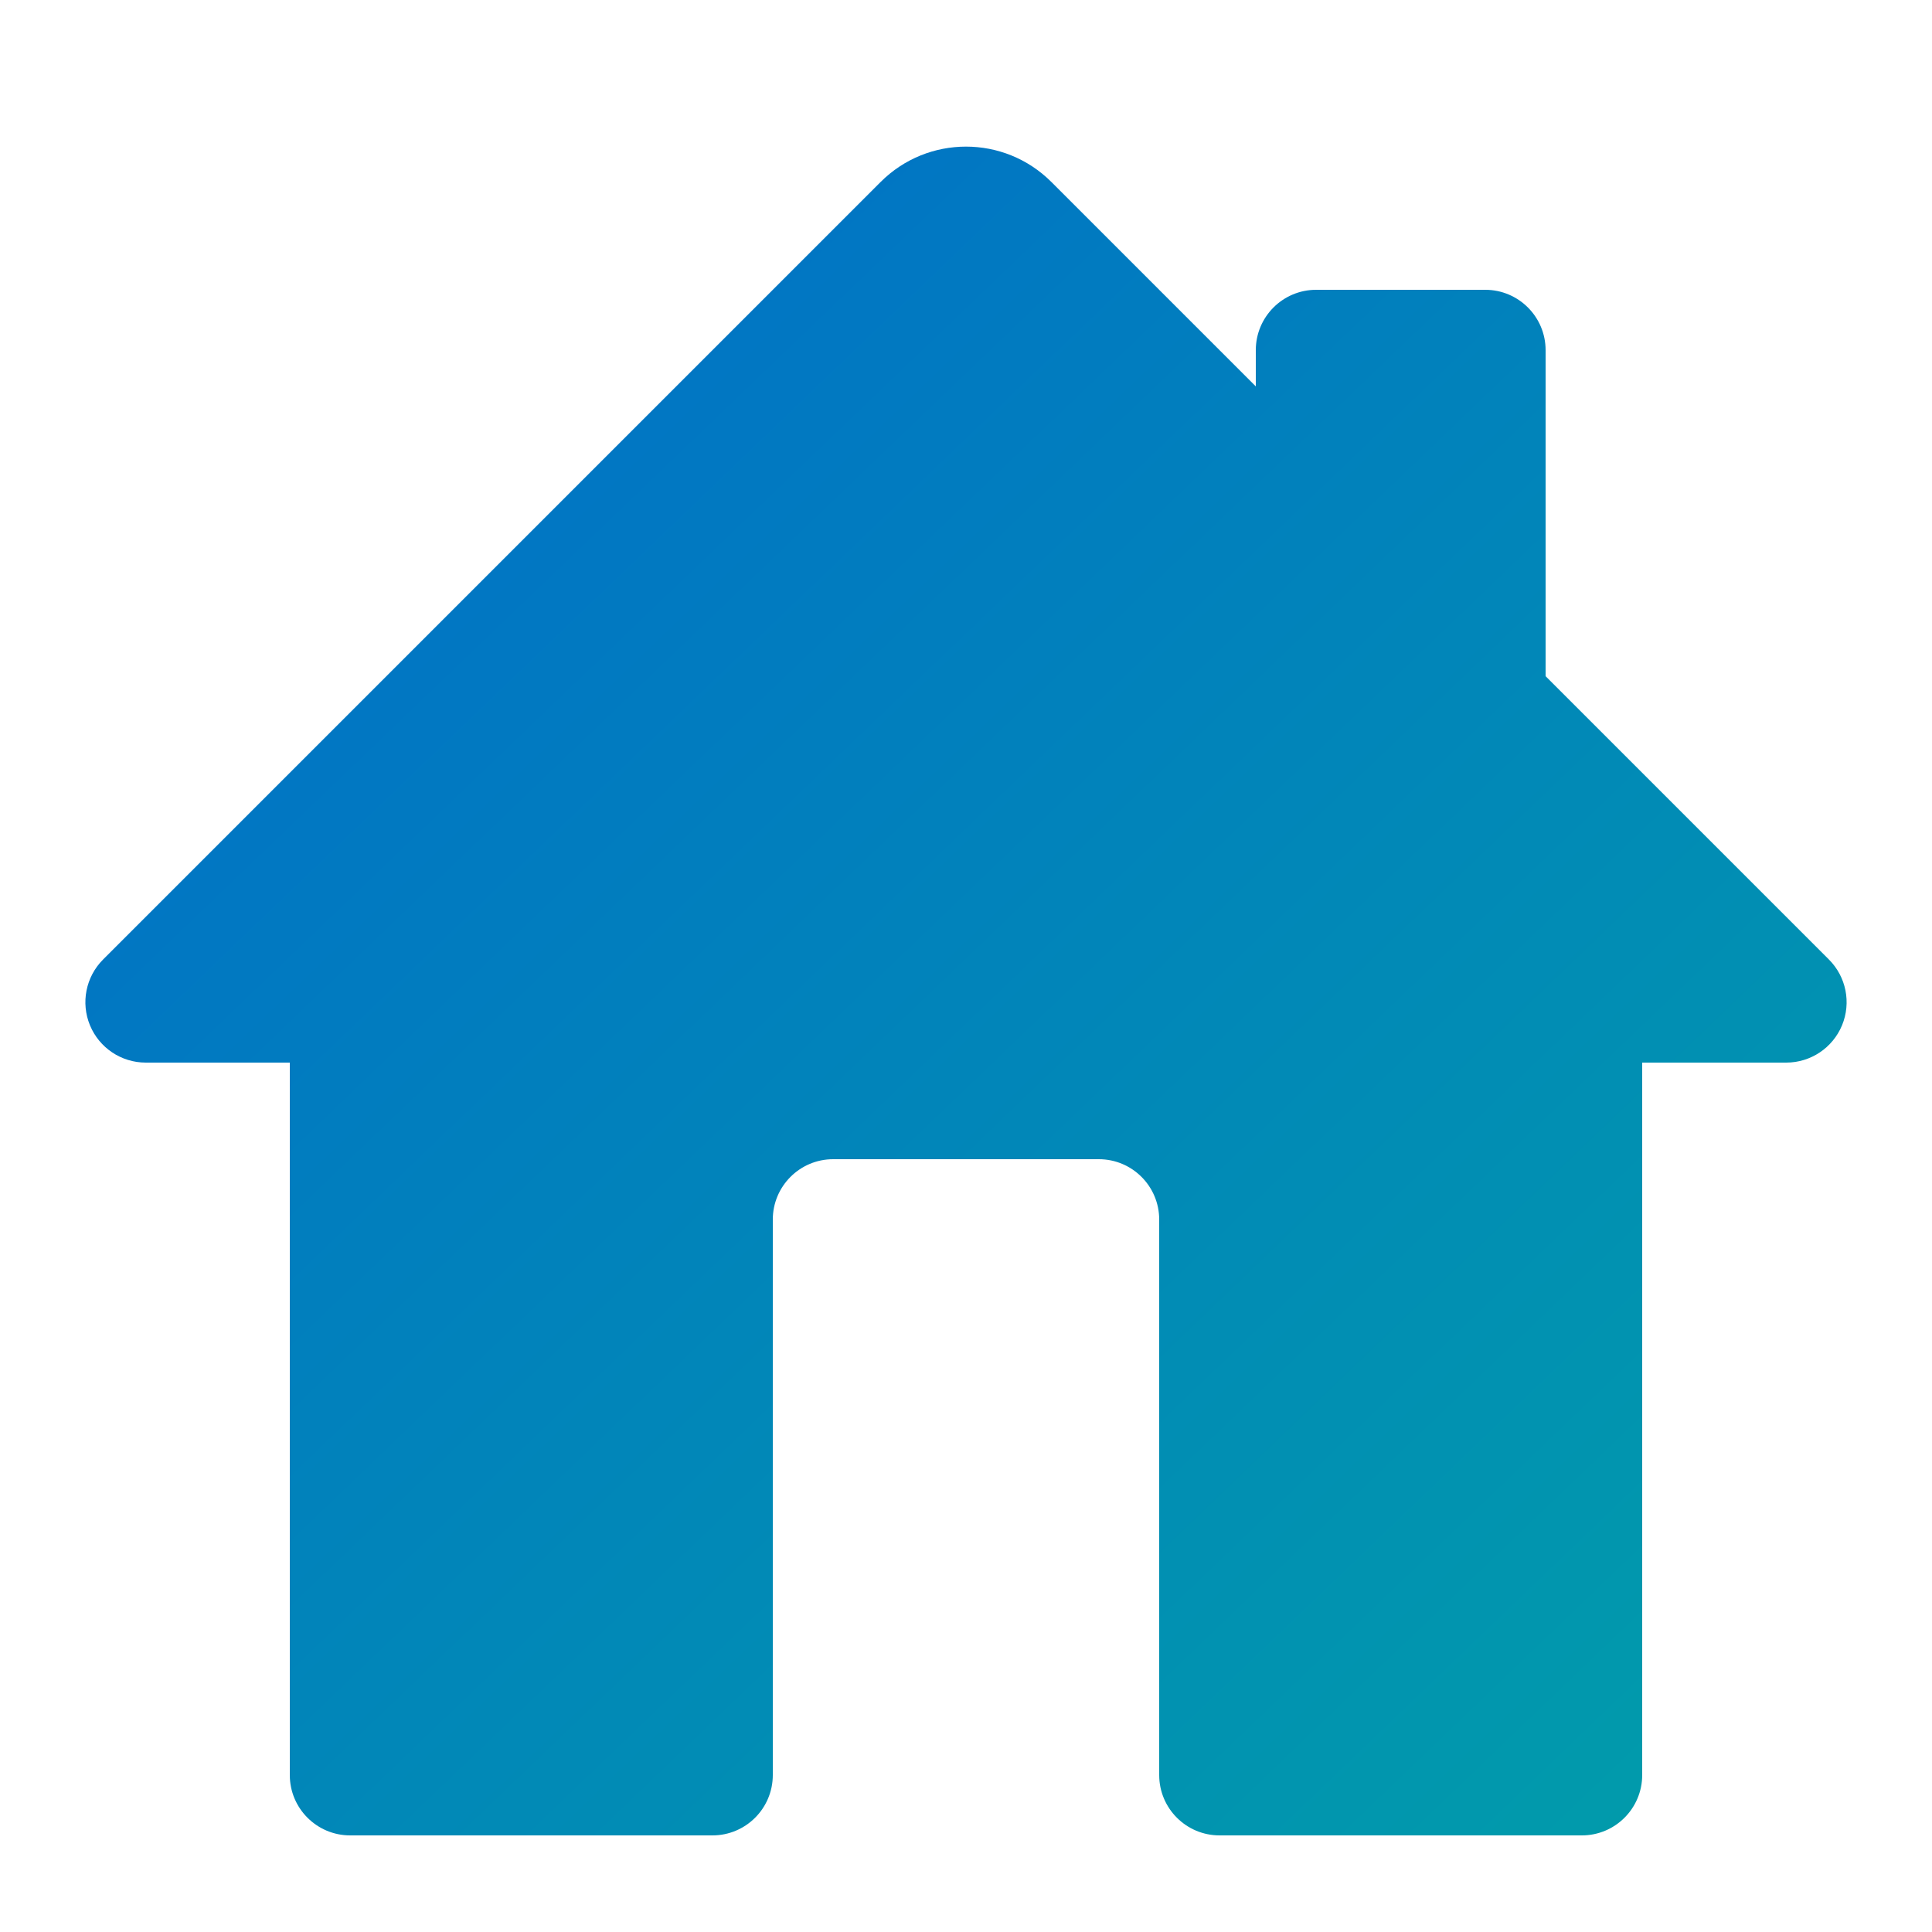
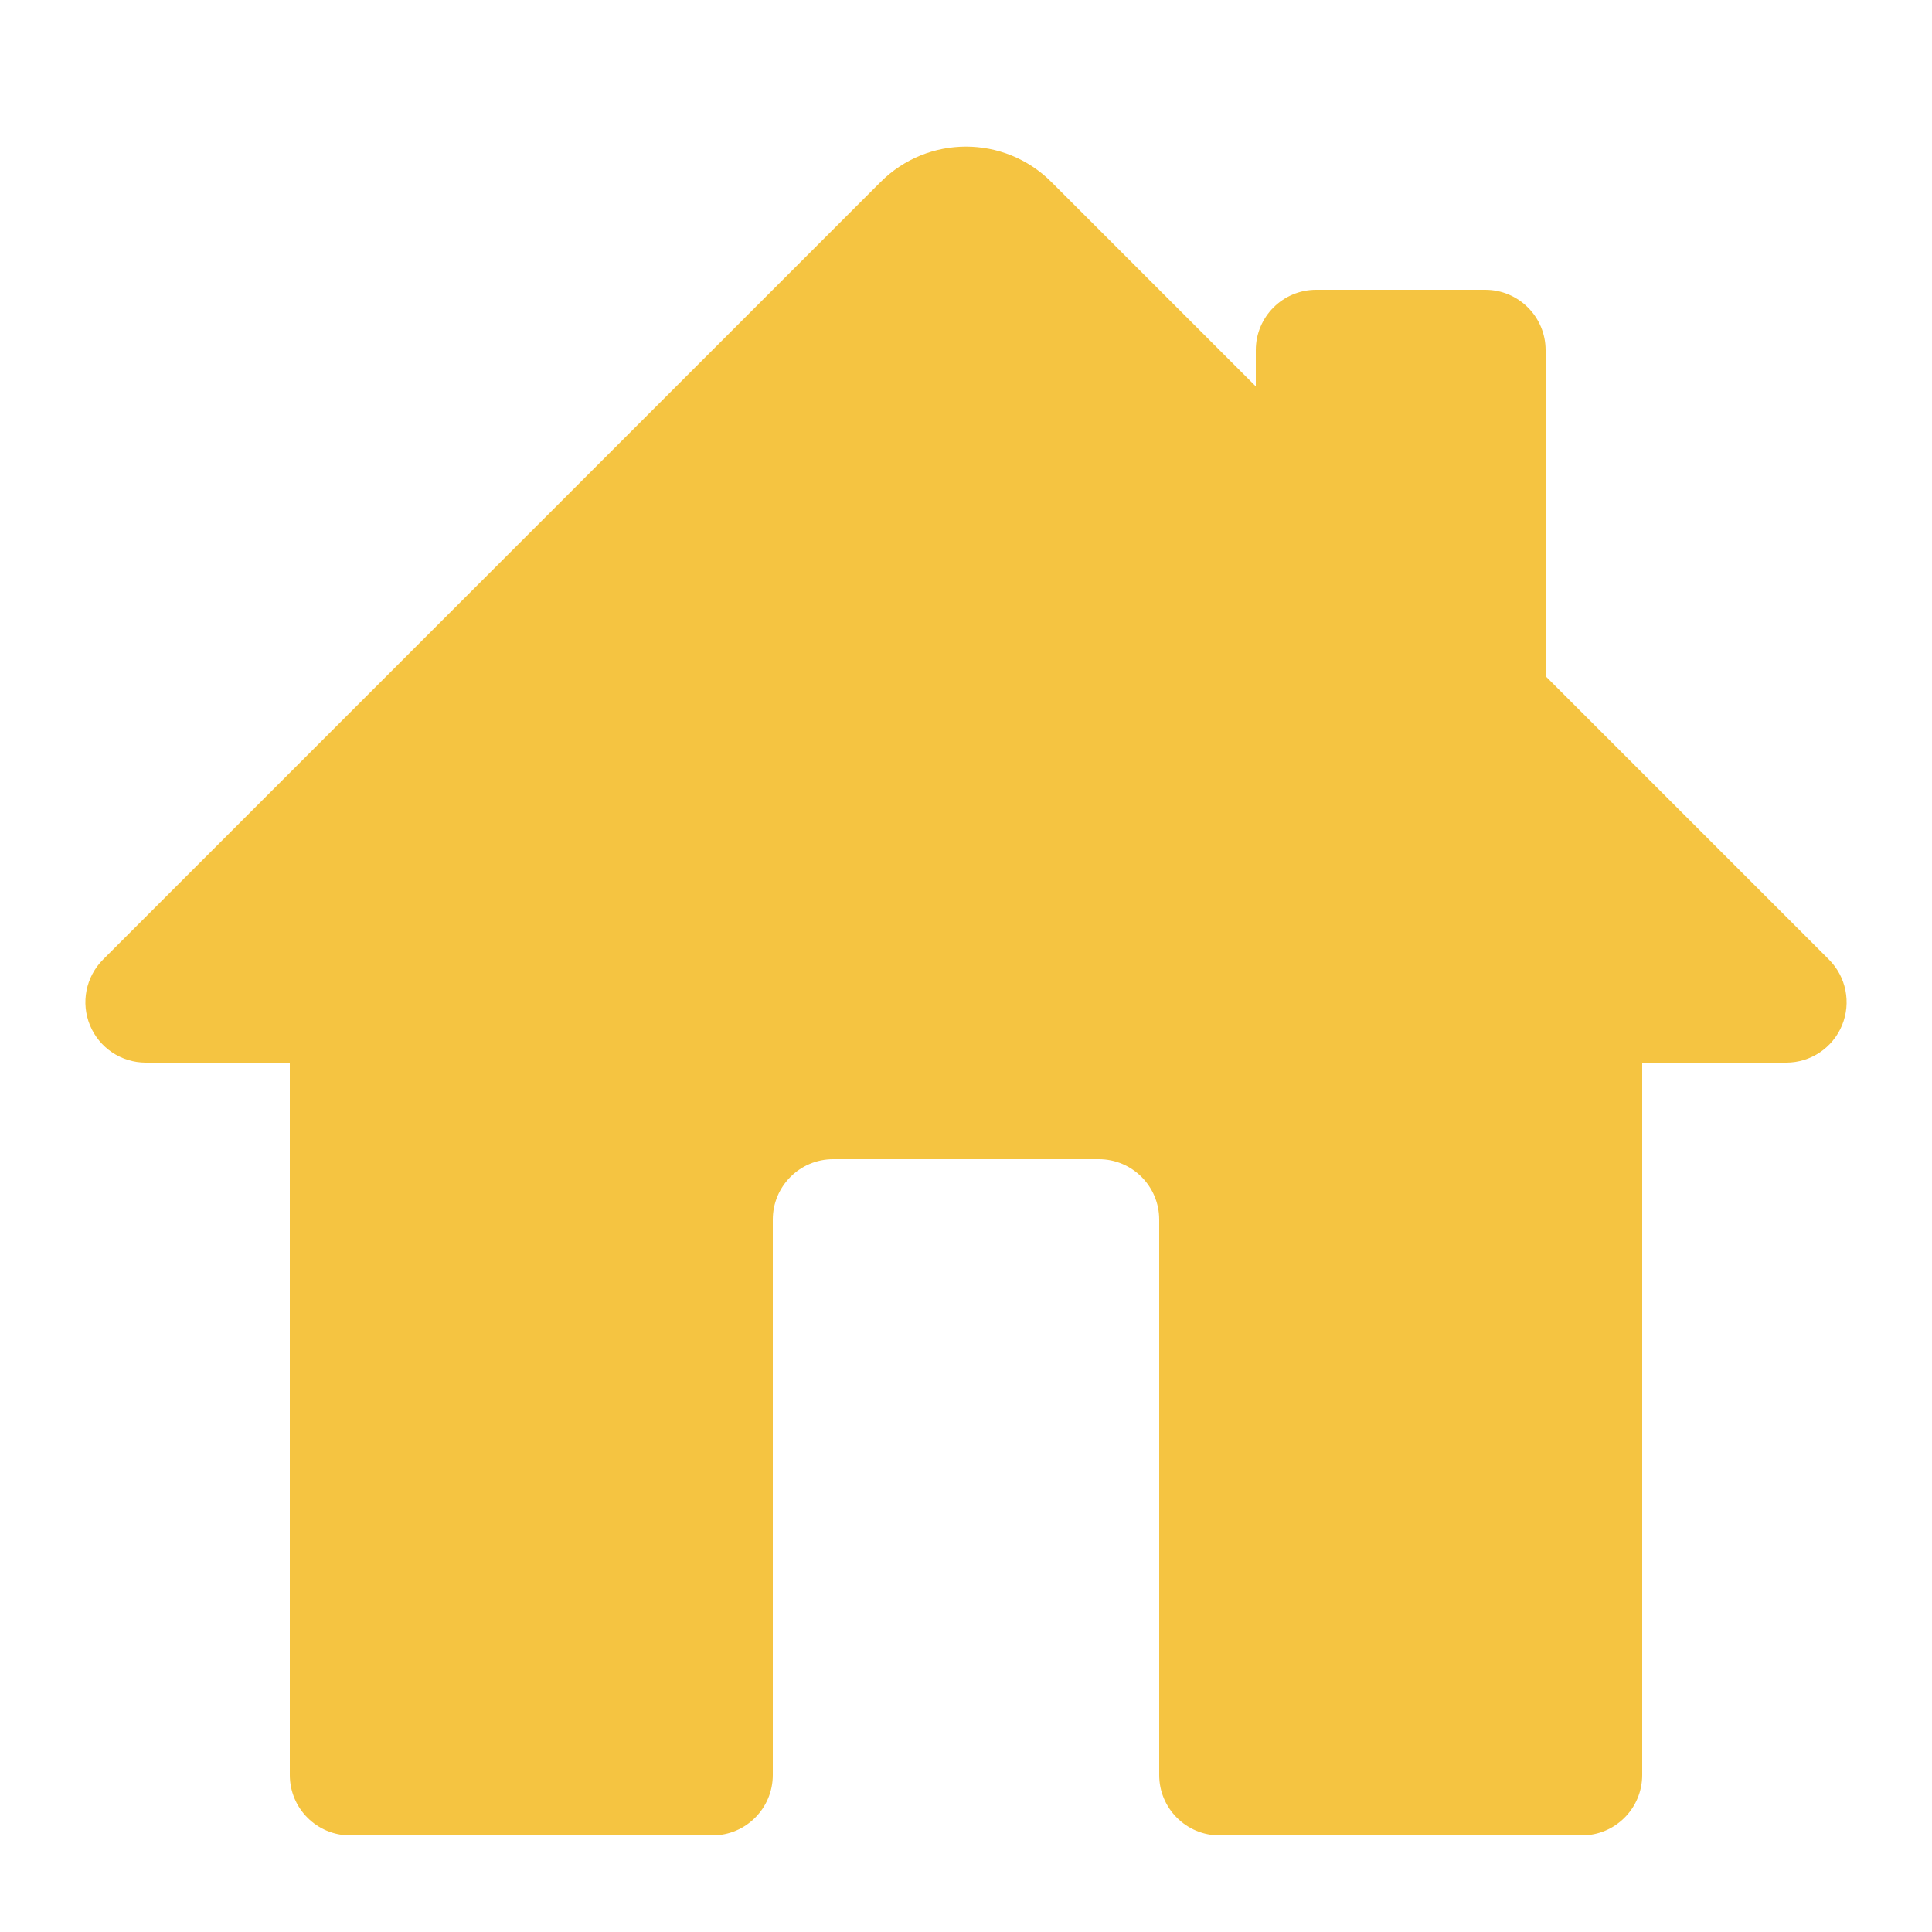
<svg xmlns="http://www.w3.org/2000/svg" width="16" height="16" viewBox="0 0 16 16" fill="none" focusable="false">
  <path fill-rule="evenodd" clip-rule="evenodd" d="M1.207 8.8H2.4v5.9a.5.5 0 00.5.5h3a.5.5 0 00.5-.5v-4.6a.5.5 0 01.5-.5h2.2a.5.5 0 01.5.5v4.6a.5.5 0 00.5.5h3a.5.5 0 00.5-.5V8.8h1.193a.5.5 0 00.353-.854L12.8 5.6V2.9a.5.5 0 00-.5-.5h-1.4a.5.5 0 00-.5.5v.3L8.707 1.507a1 1 0 00-1.414 0l-6.44 6.44a.5.5 0 00.354.853z" fill="url(#fkmbeli6mom0j2ttf71zq5r)" />
  <defs>
    <linearGradient id="fkmbeli6mom0j2ttf71zq5r" x1=".706" y1="1.214" x2="14.679" y2="15.789" gradientUnits="userSpaceOnUse">
-       <stop stop-color="#016ACB" />
-       <stop offset="1" stop-color="#019EA9" />
+       <stop stop-color="#f5c441" />
+       <stop offset="1" stop-color="#f5c441" />
    </linearGradient>
  </defs>
</svg>
